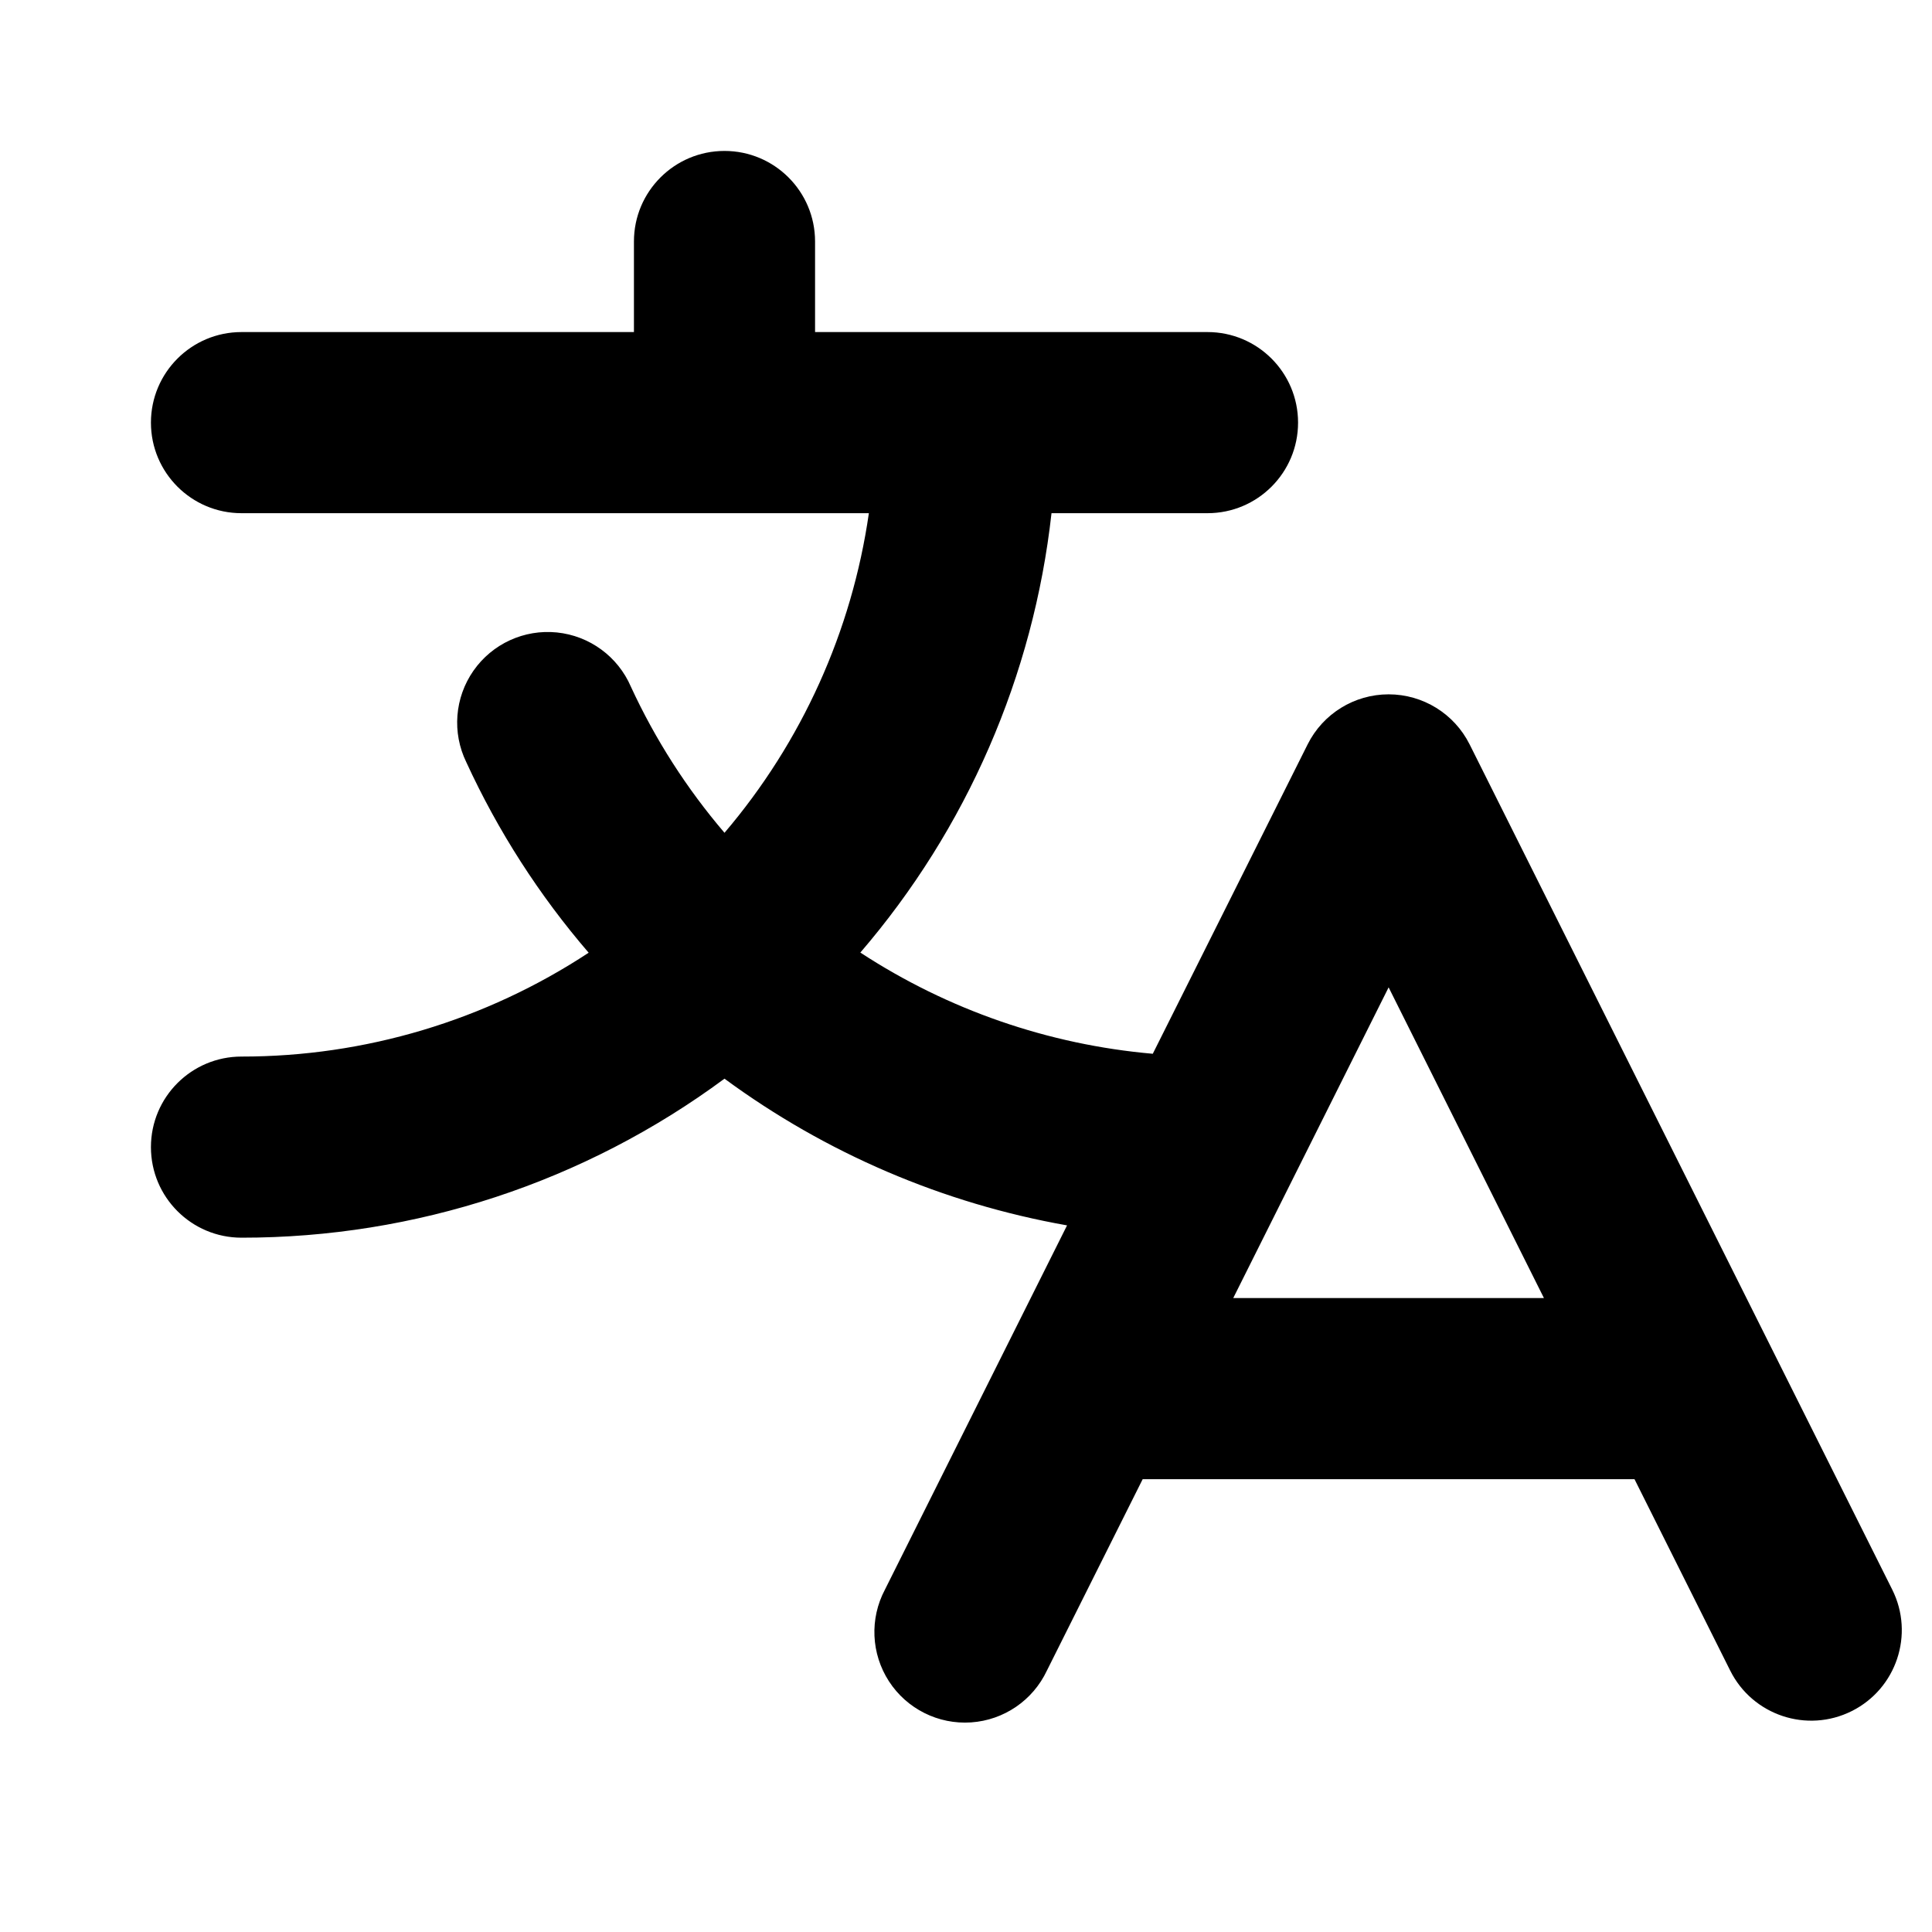
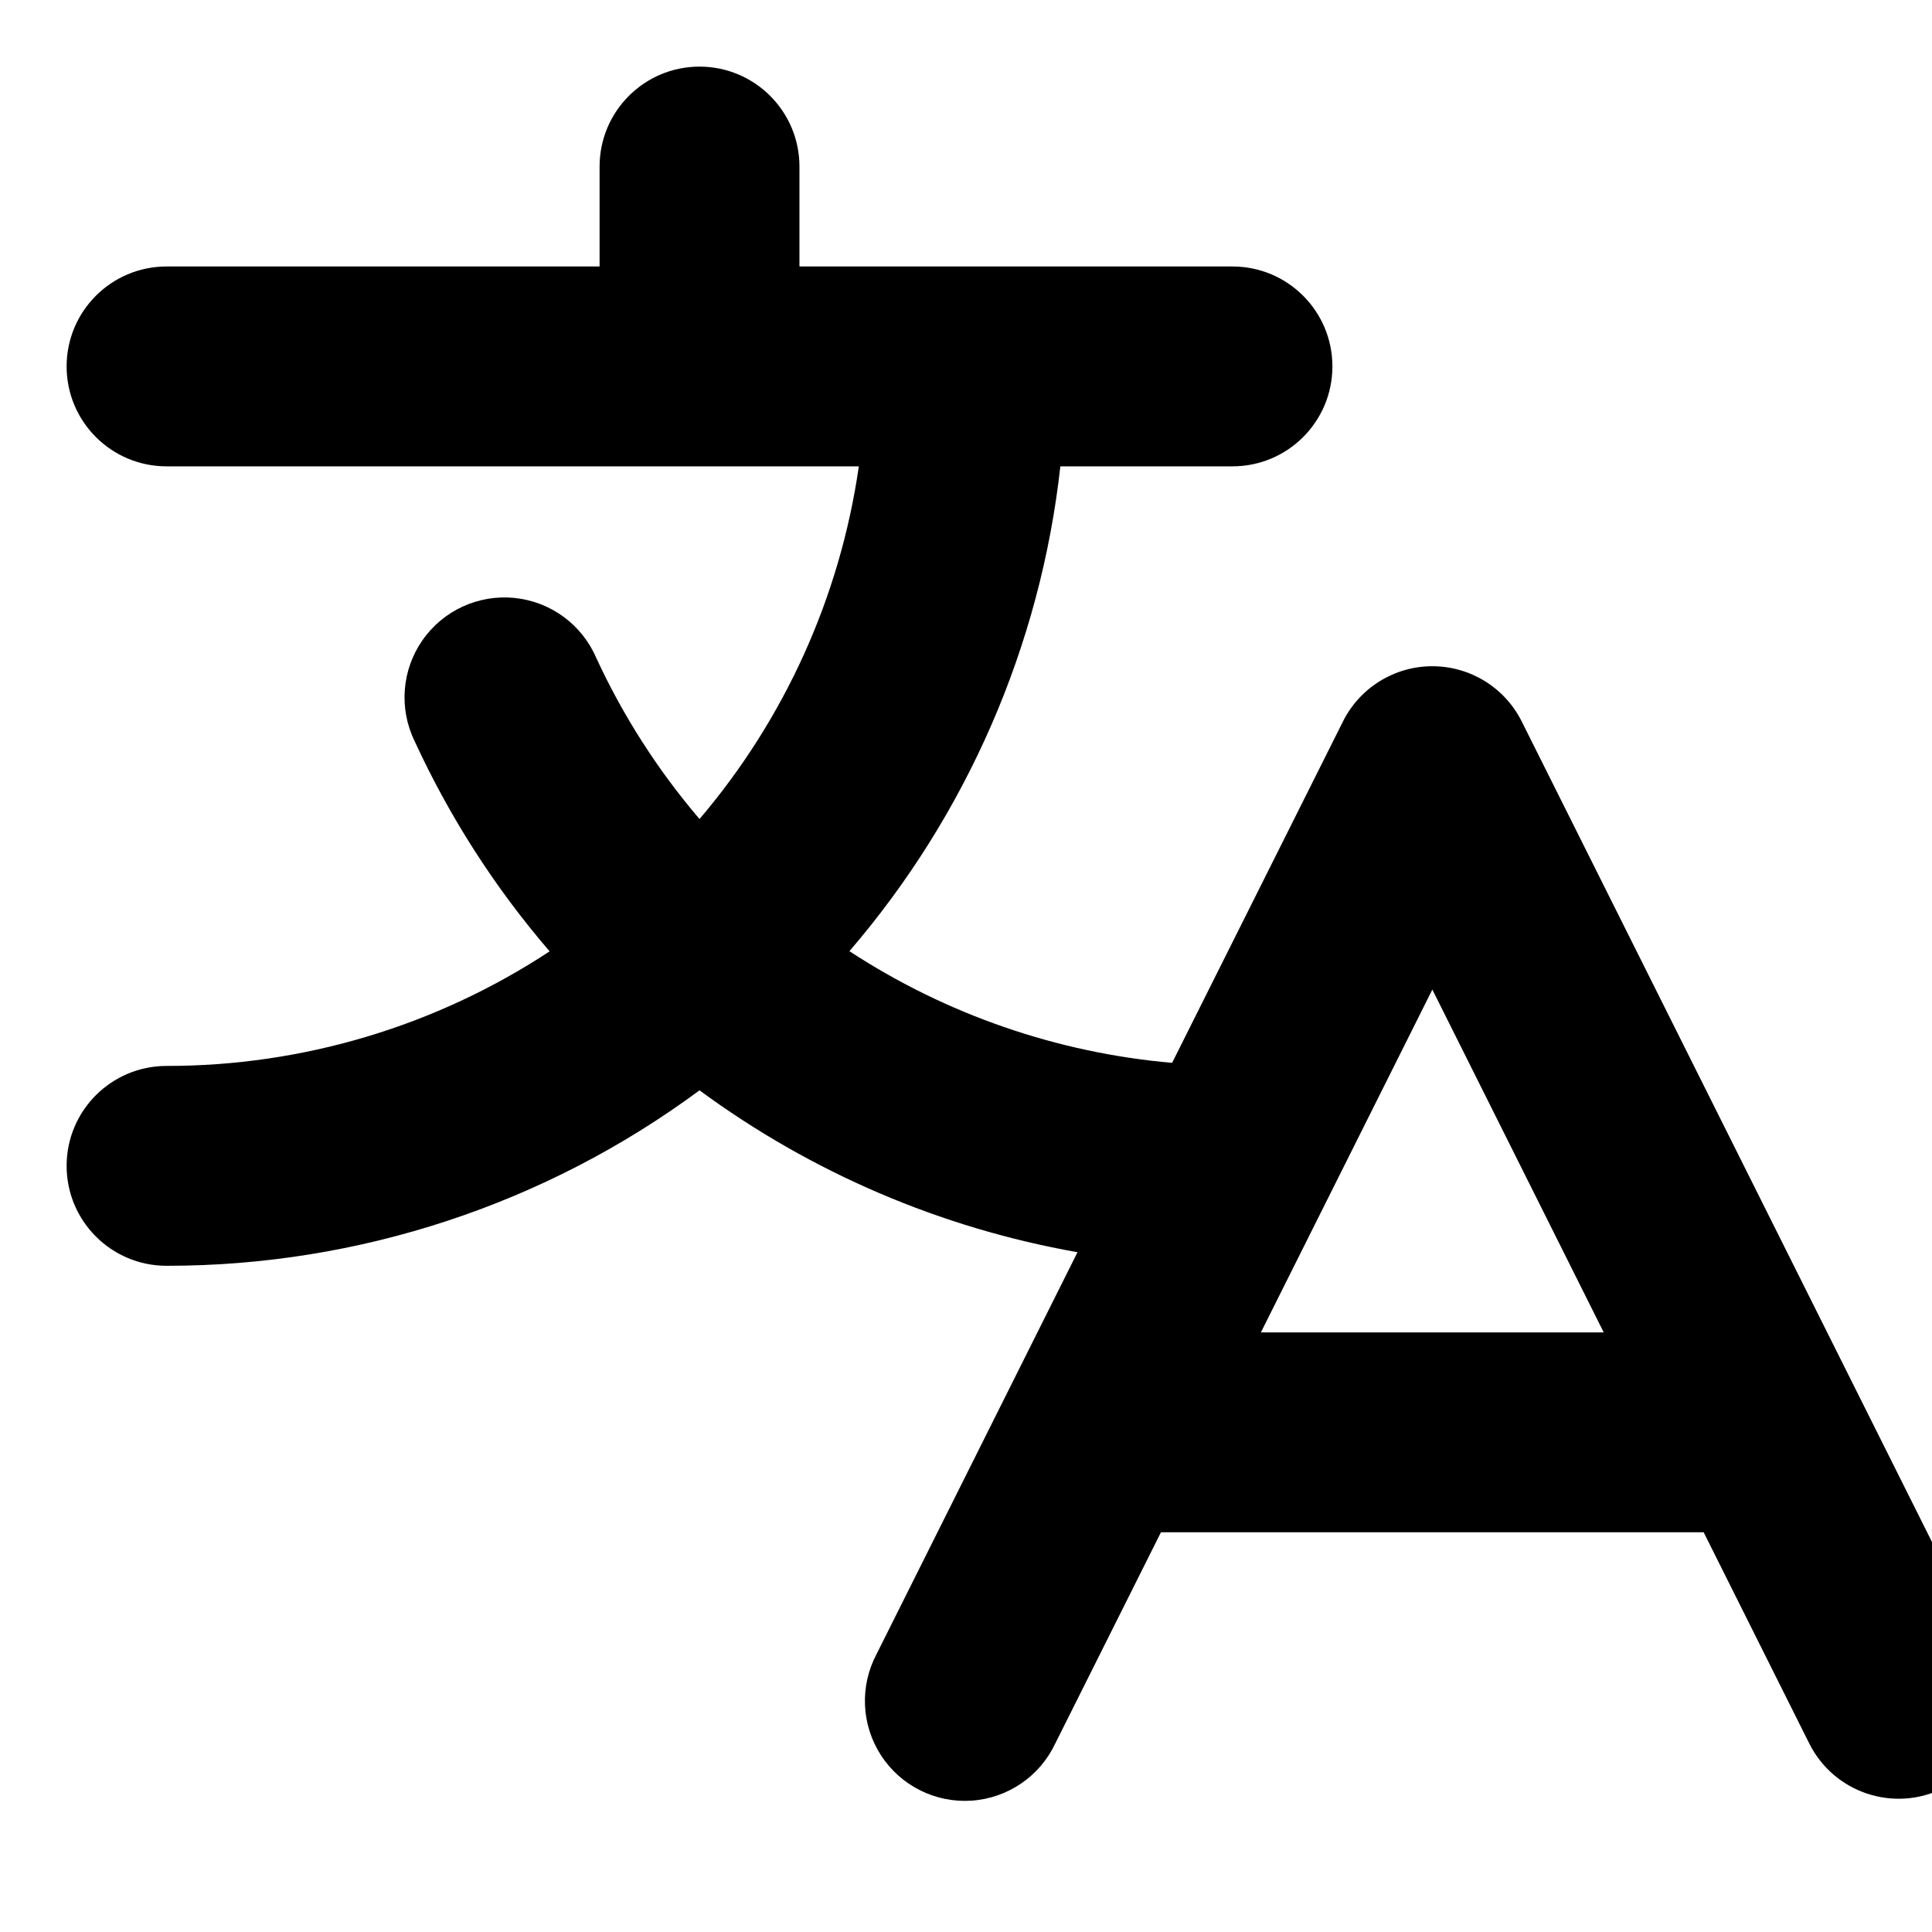
- <svg xmlns="http://www.w3.org/2000/svg" viewBox="0 0 256 256">
+ <svg xmlns="http://www.w3.org/2000/svg" viewBox="12 12 232 232">
  <path d="M250.73,210.63l-56-112a12,12,0,0,0-21.46,0l-20.52,41A84.2,84.2,0,0,1,114,126.22,107.48,107.48,0,0,0,139.33,68H160a12,12,0,0,0,0-24H108V32a12,12,0,0,0-24,0V44H32a12,12,0,0,0,0,24h83.13A83.69,83.69,0,0,1,96,110.35,84,84,0,0,1,83.6,91a12,12,0,1,0-21.81,10A107.55,107.55,0,0,0,78,126.24,83.54,83.54,0,0,1,32,140a12,12,0,0,0,0,24,107.47,107.47,0,0,0,64-21.07,108.4,108.4,0,0,0,45.39,19.44l-24.13,48.26a12,12,0,1,0,21.46,10.73L151.41,196h65.17l12.68,25.36a12,12,0,1,0,21.47-10.73ZM163.41,172,184,130.83,204.58,172Z" />
</svg>
